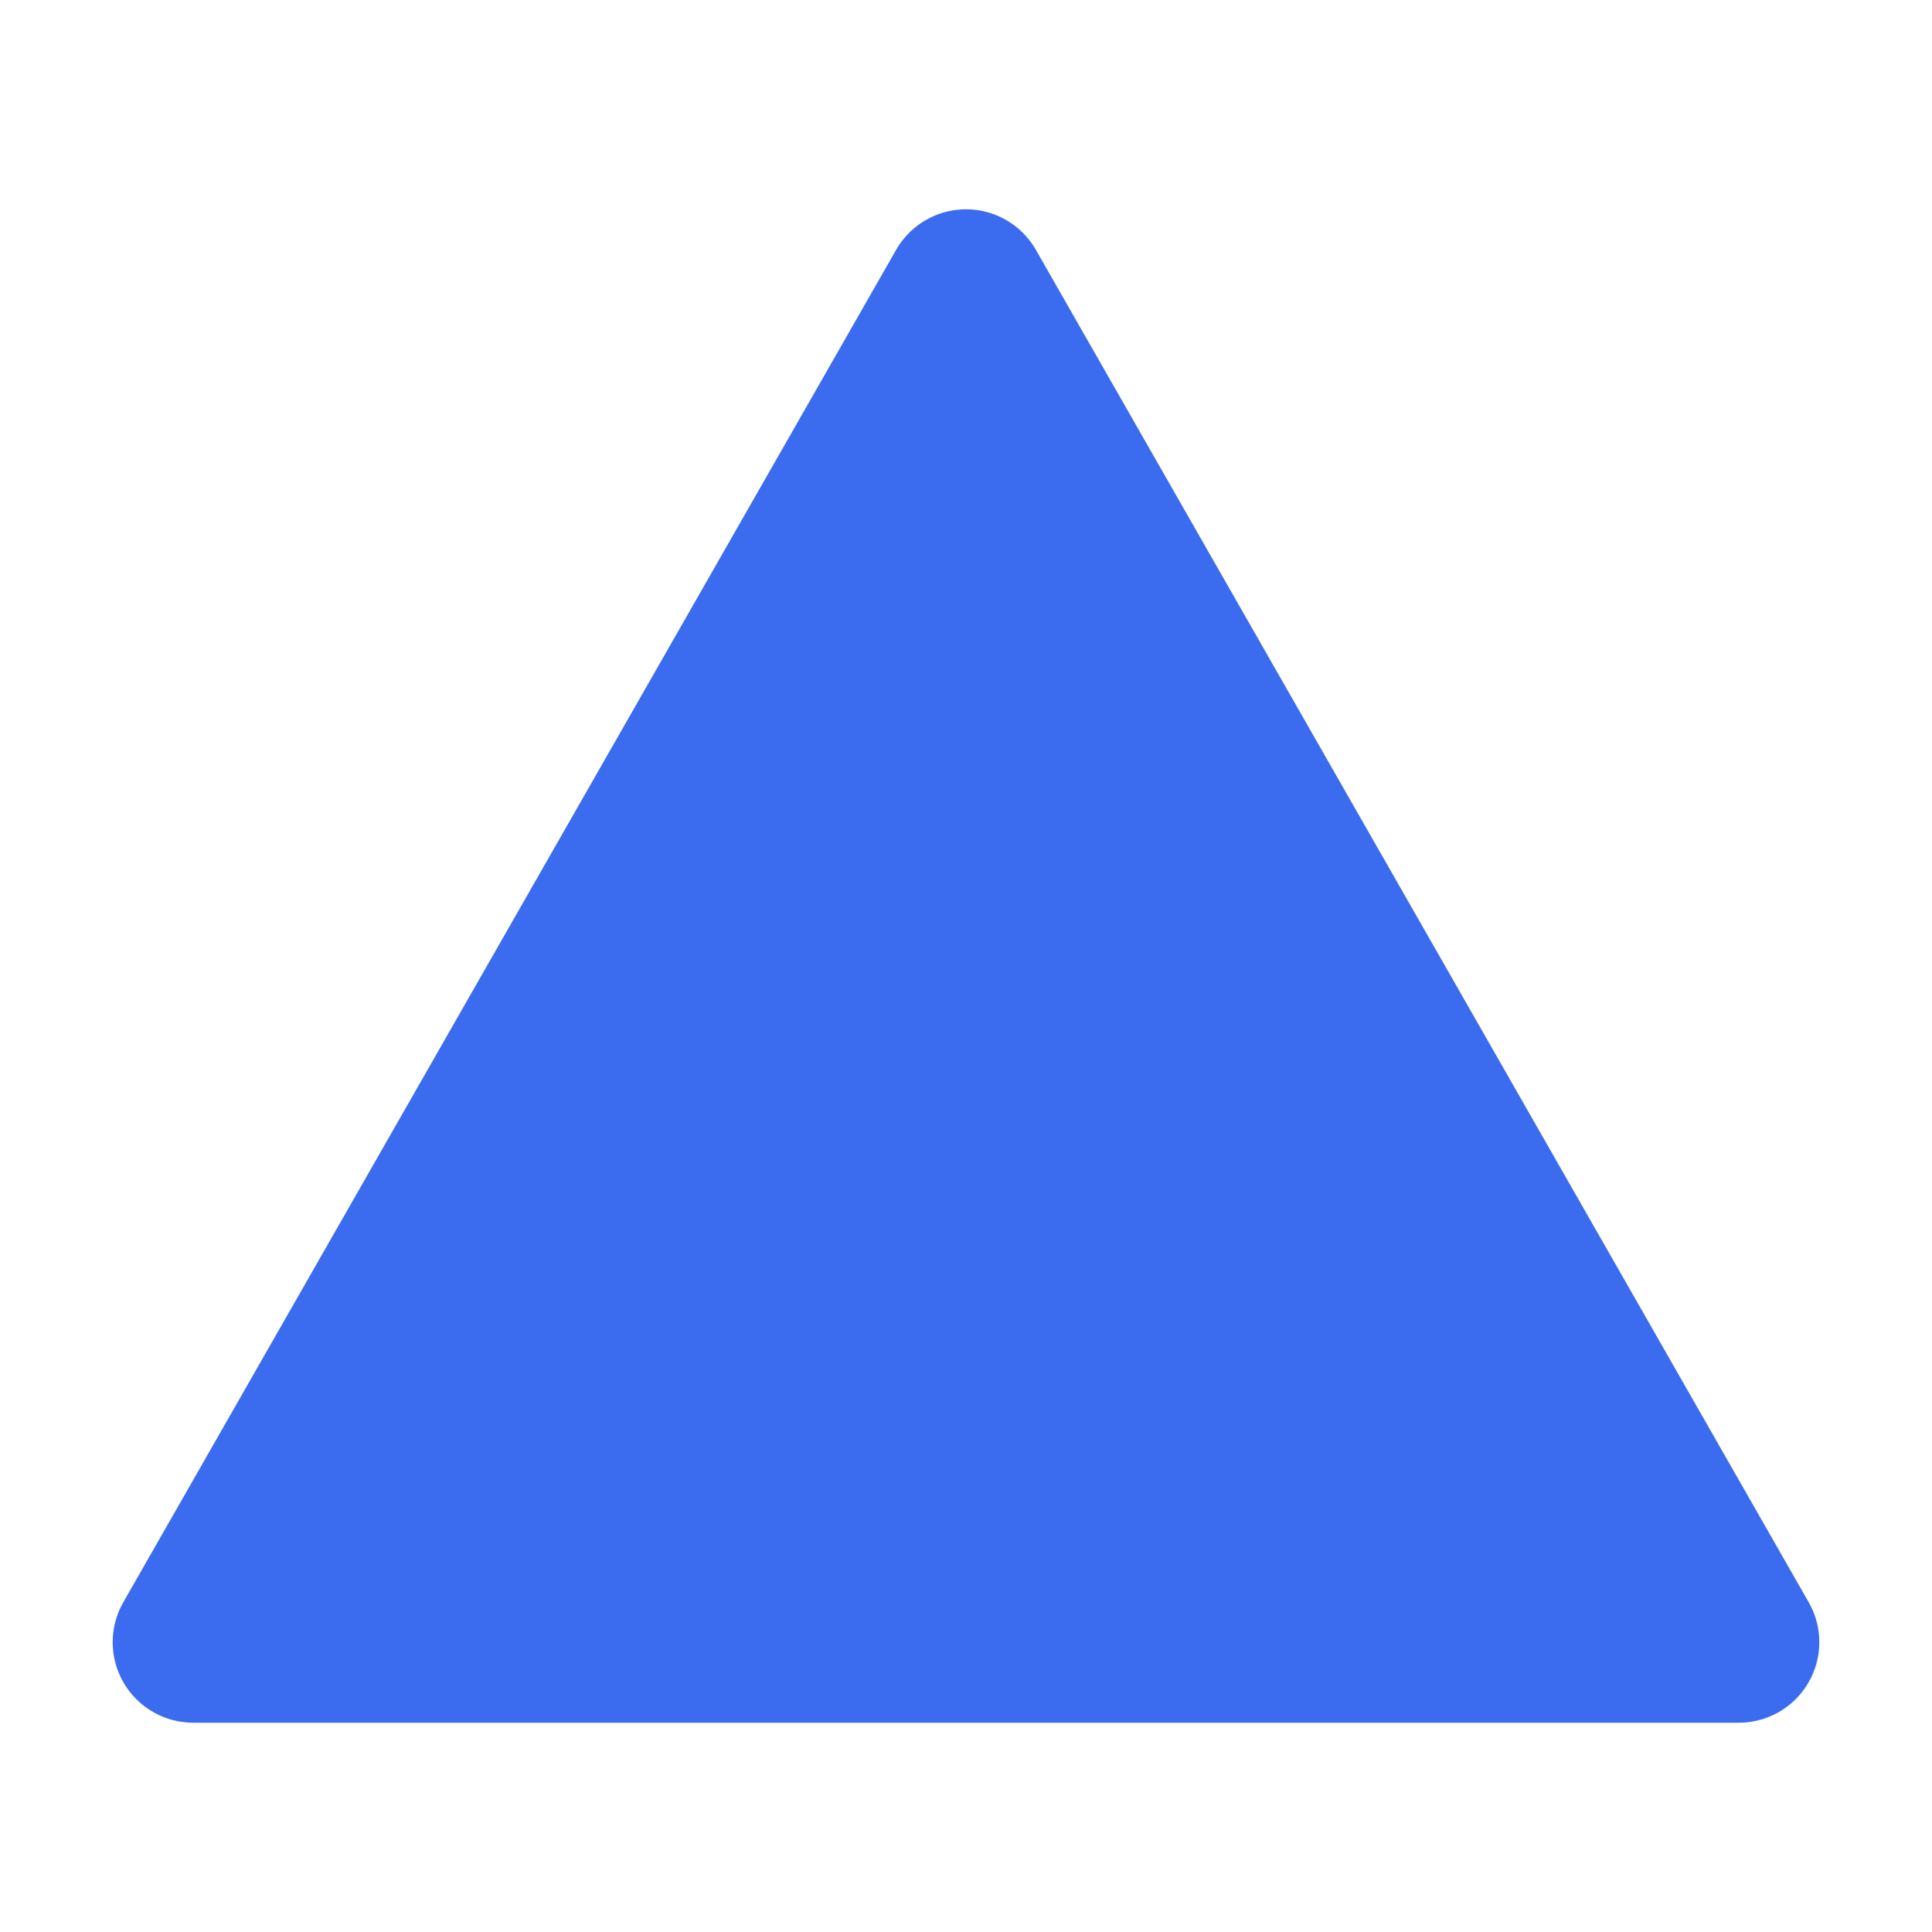
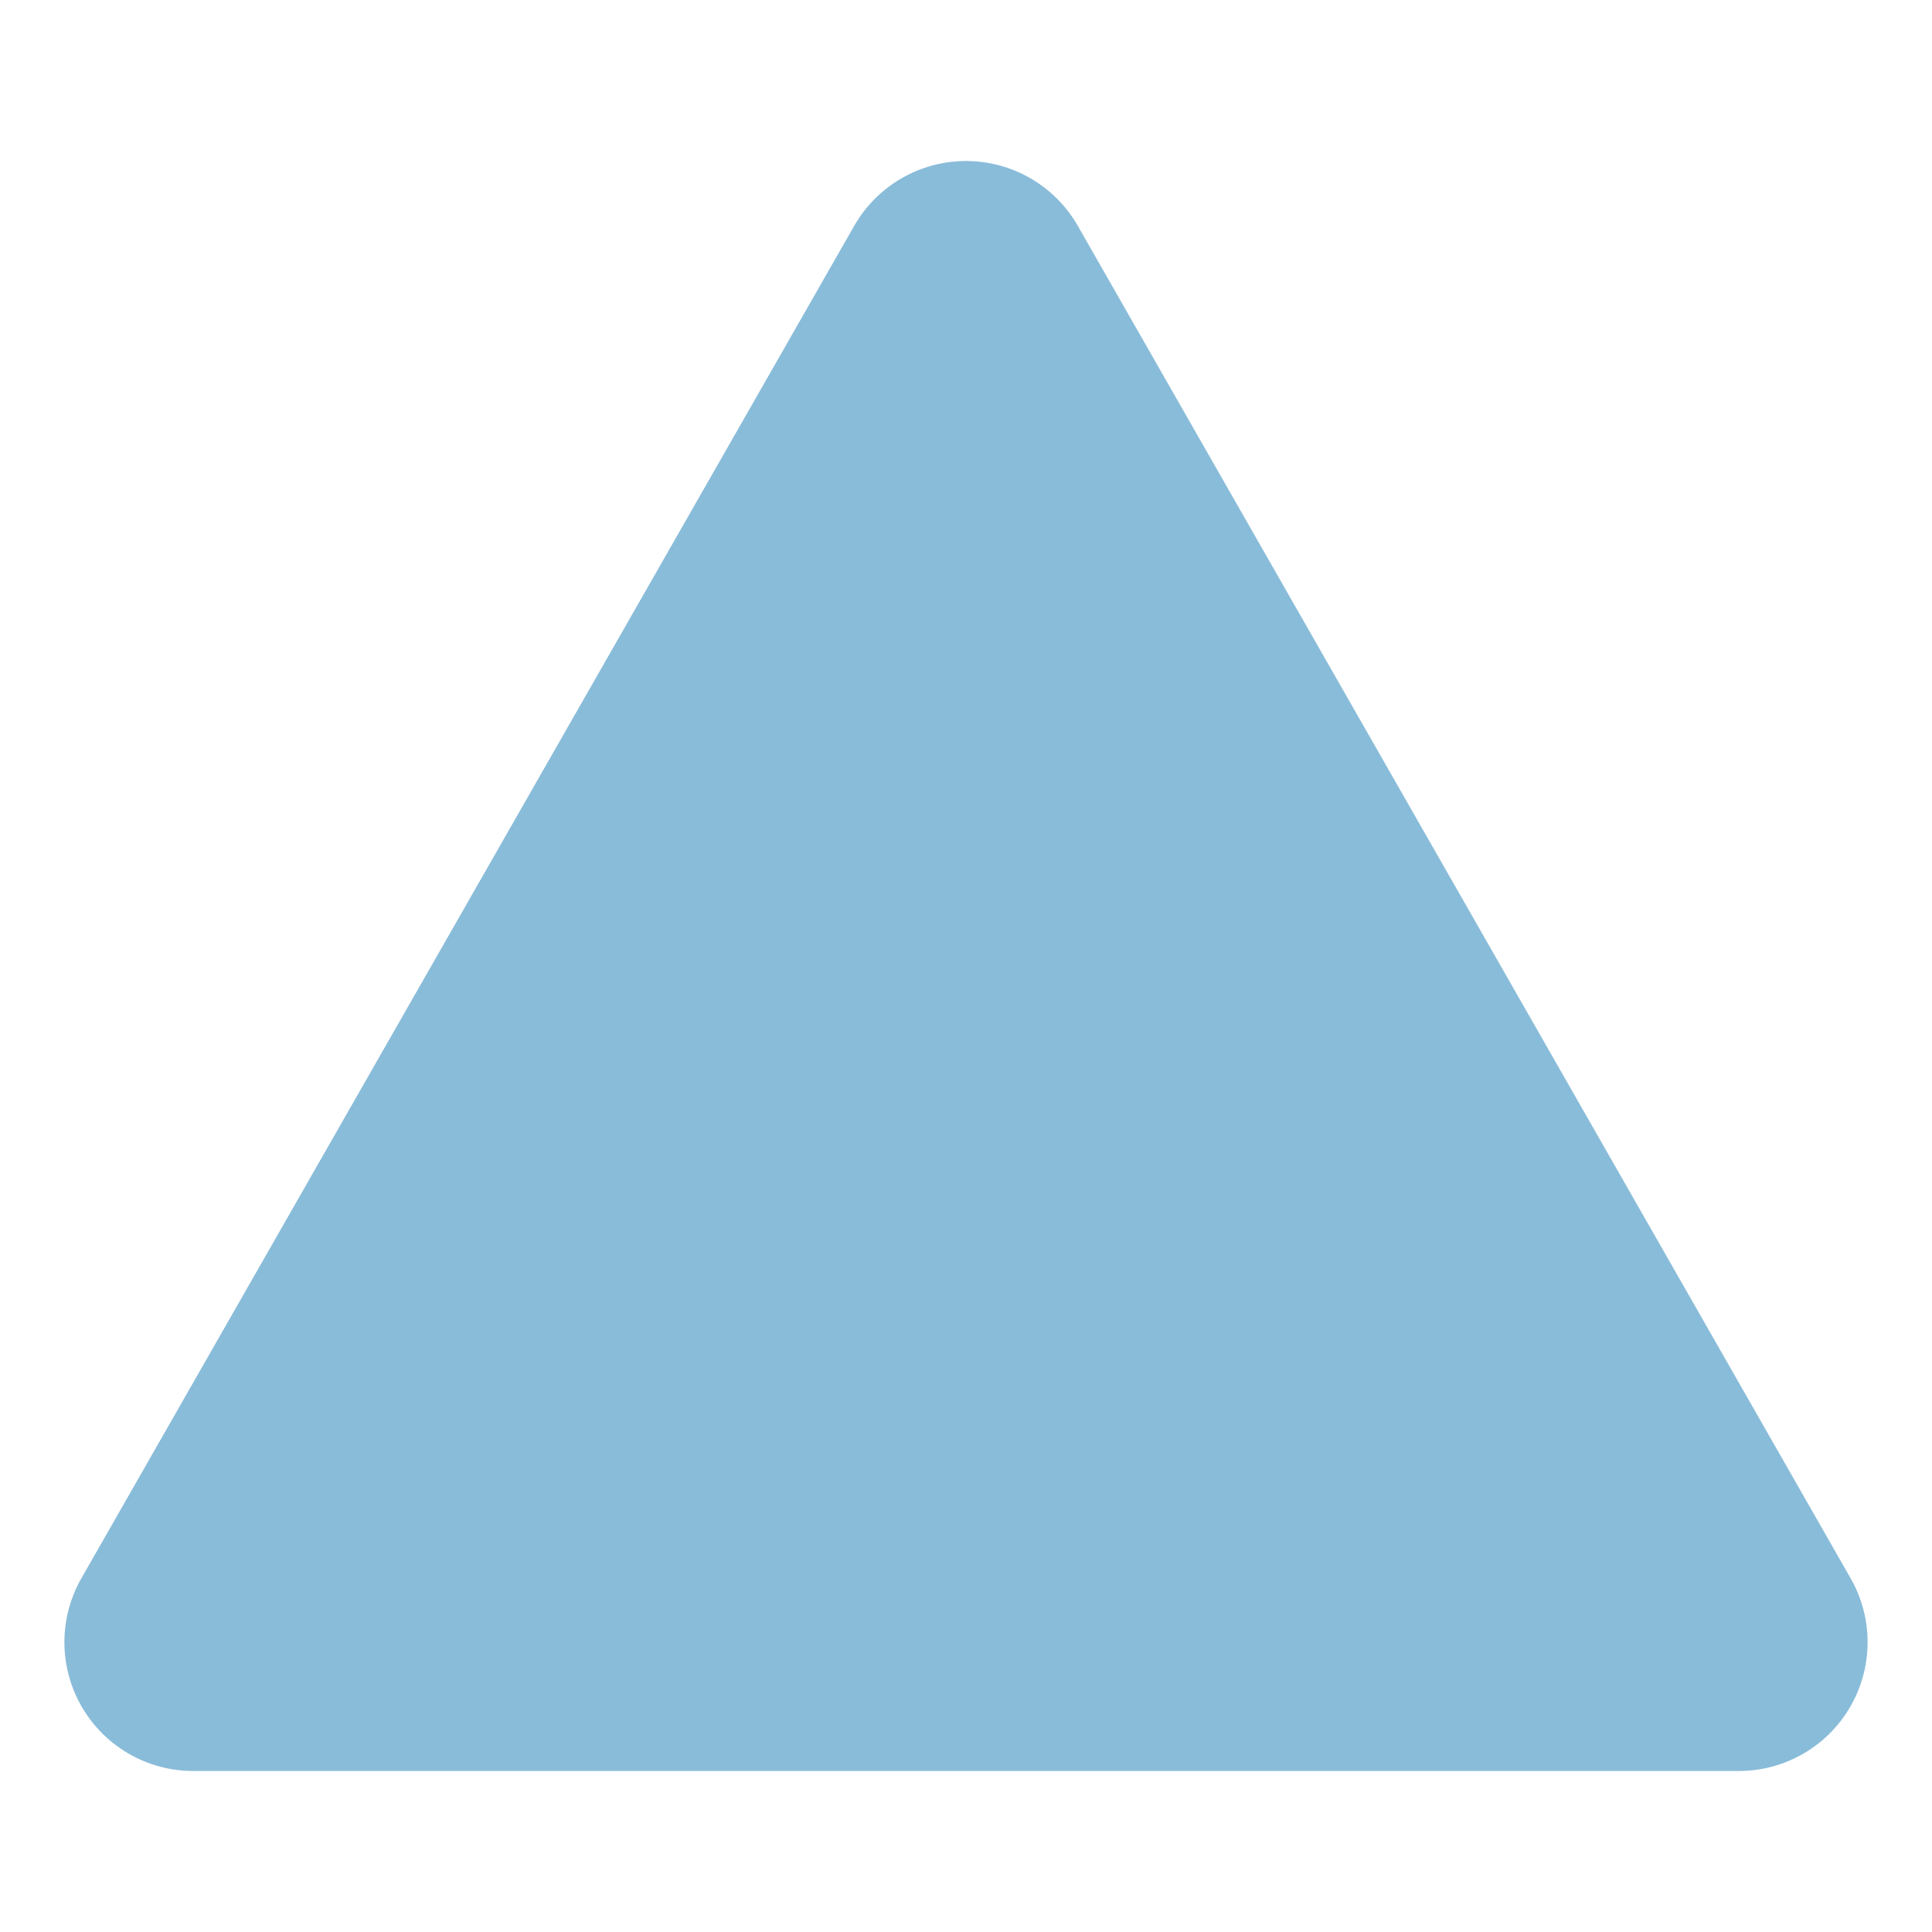
- <svg xmlns="http://www.w3.org/2000/svg" width="24" height="24" viewBox="0 0 24 24" fill="none">
-   <path d="M12 3.6L21.6 20.4H2.4L12 3.6Z" fill="#3B6BEE" stroke="#3B6BEE" stroke-width="2" stroke-linejoin="round" />
+ <svg xmlns="http://www.w3.org/2000/svg" width="15" height="15" viewBox="0 0 15 15" fill="none">
+   <path d="M7.5 2.25L13.5 12.75H1.5L7.5 2.25Z" fill="#89BCD9" stroke="#89BCD9" stroke-width="2" stroke-linejoin="round" />
</svg>
